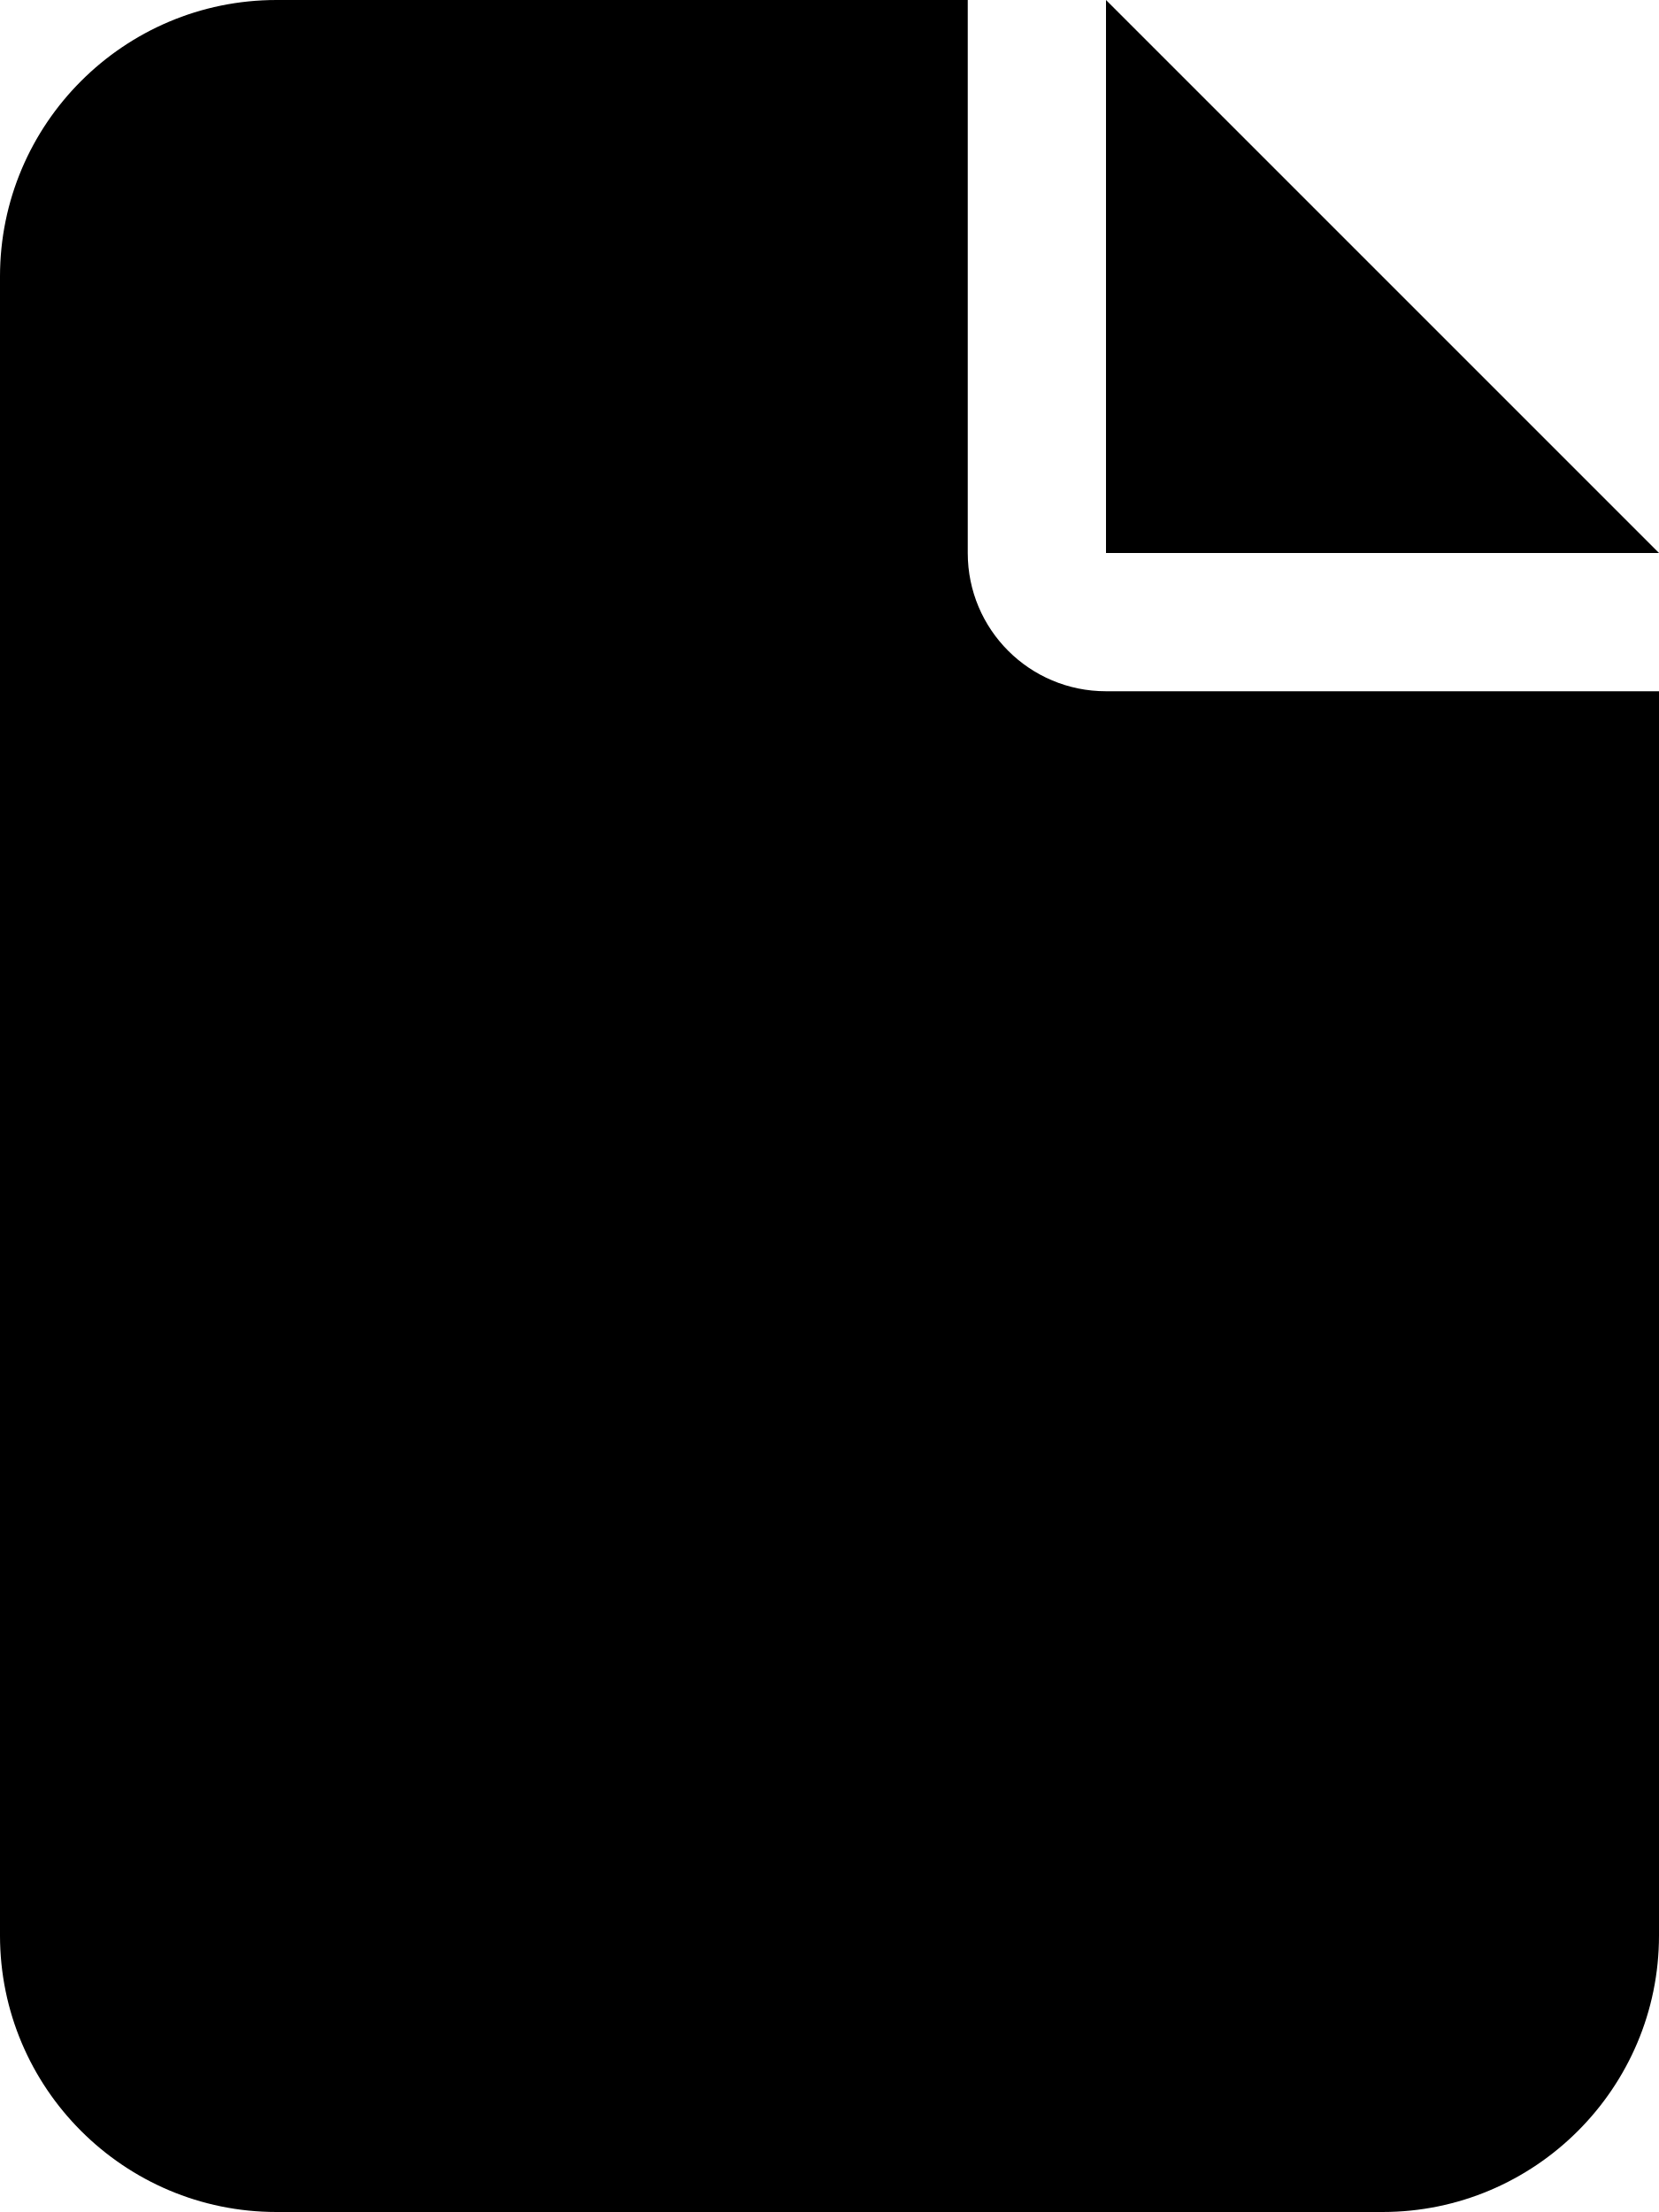
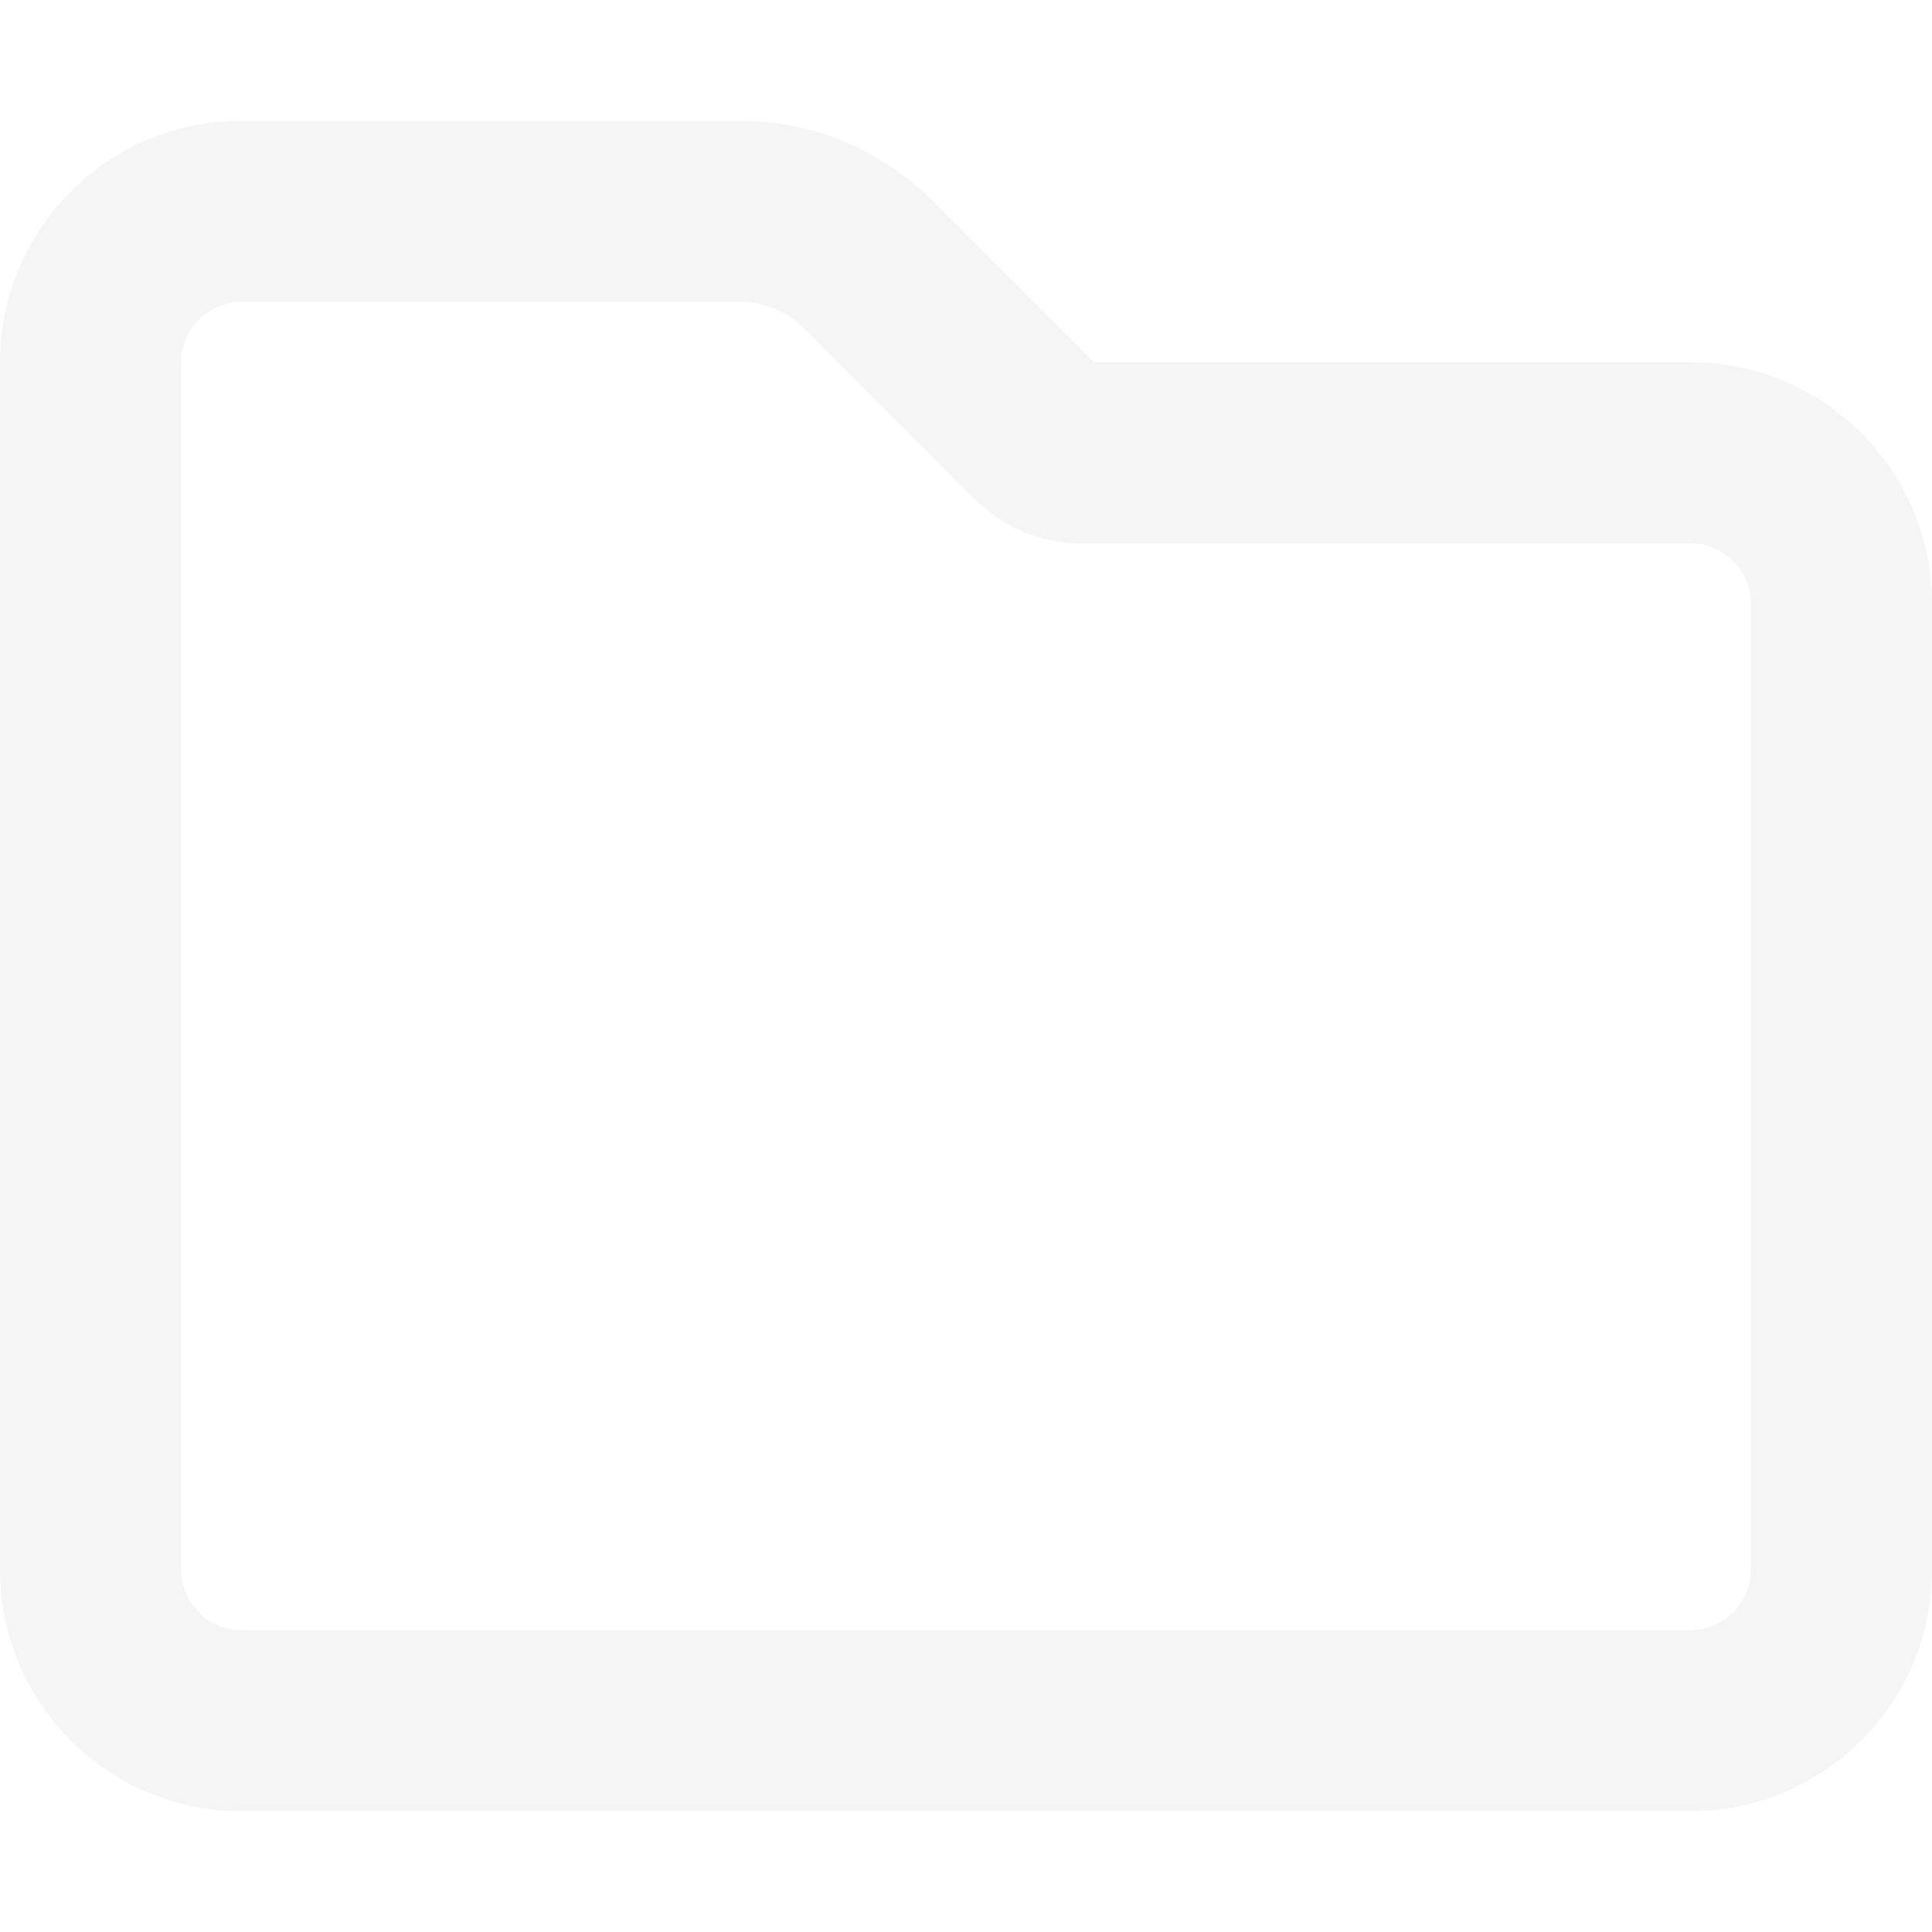
- <svg xmlns="http://www.w3.org/2000/svg" viewBox="0 0 384 512">
-   <path d="M0 64C0 28.7 28.7 0 64 0L224 0l0 128c0 17.7 14.3 32 32 32l128 0 0 288c0 35.3-28.7 64-64 64L64 512c-35.3 0-64-28.7-64-64L0 64zm384 64l-128 0L256 0 384 128z" />
+ <svg xmlns="http://www.w3.org/2000/svg" viewBox="0 0 512 512">
+   <path fill="#f5f5f5" d="M0 96C0 60.7 28.7 32 64 32l132.1 0c19.1 0 37.4 7.6 50.9 21.1L289.9 96 448 96c35.3 0 64 28.7 64 64l0 256c0 35.3-28.7 64-64 64L64 480c-35.3 0-64-28.7-64-64L0 96zM64 80c-8.8 0-16 7.2-16 16l0 320c0 8.8 7.2 16 16 16l384 0c8.8 0 16-7.2 16-16l0-256c0-8.8-7.2-16-16-16l-161.4 0c-10.6 0-20.8-4.2-28.3-11.7L213.1 87c-4.5-4.5-10.6-7-17-7L64 80z" />
</svg>
